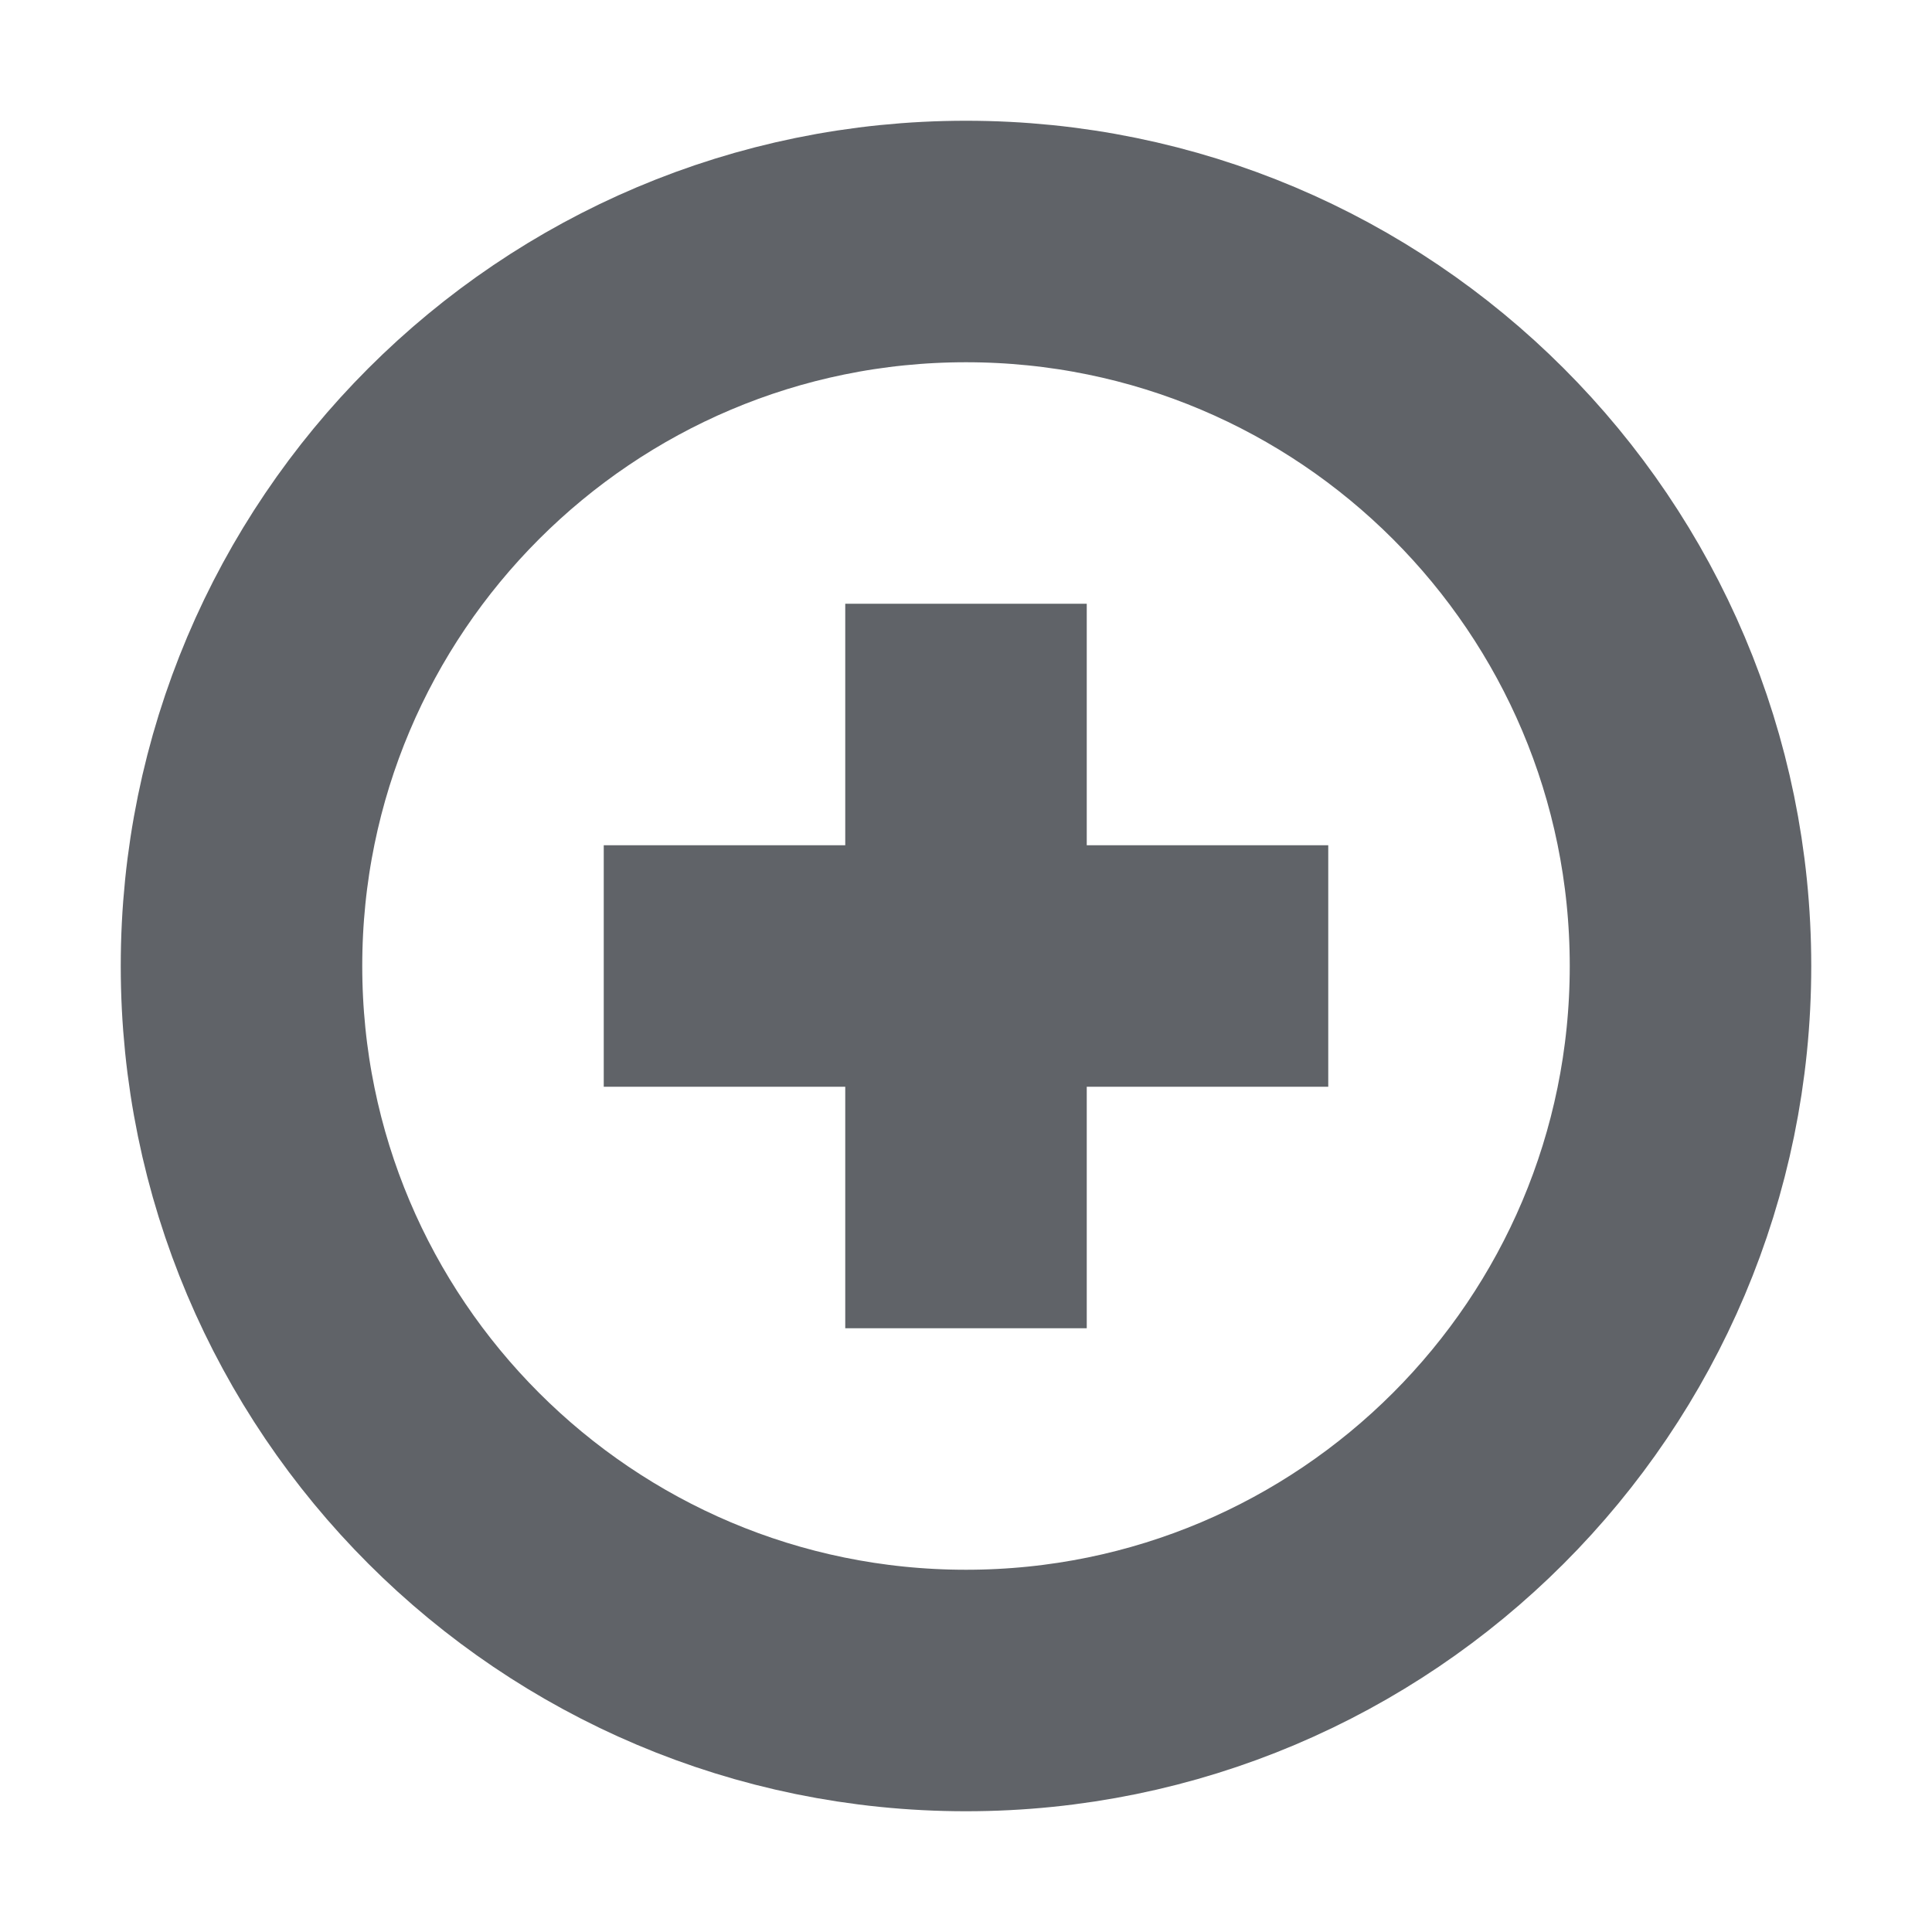
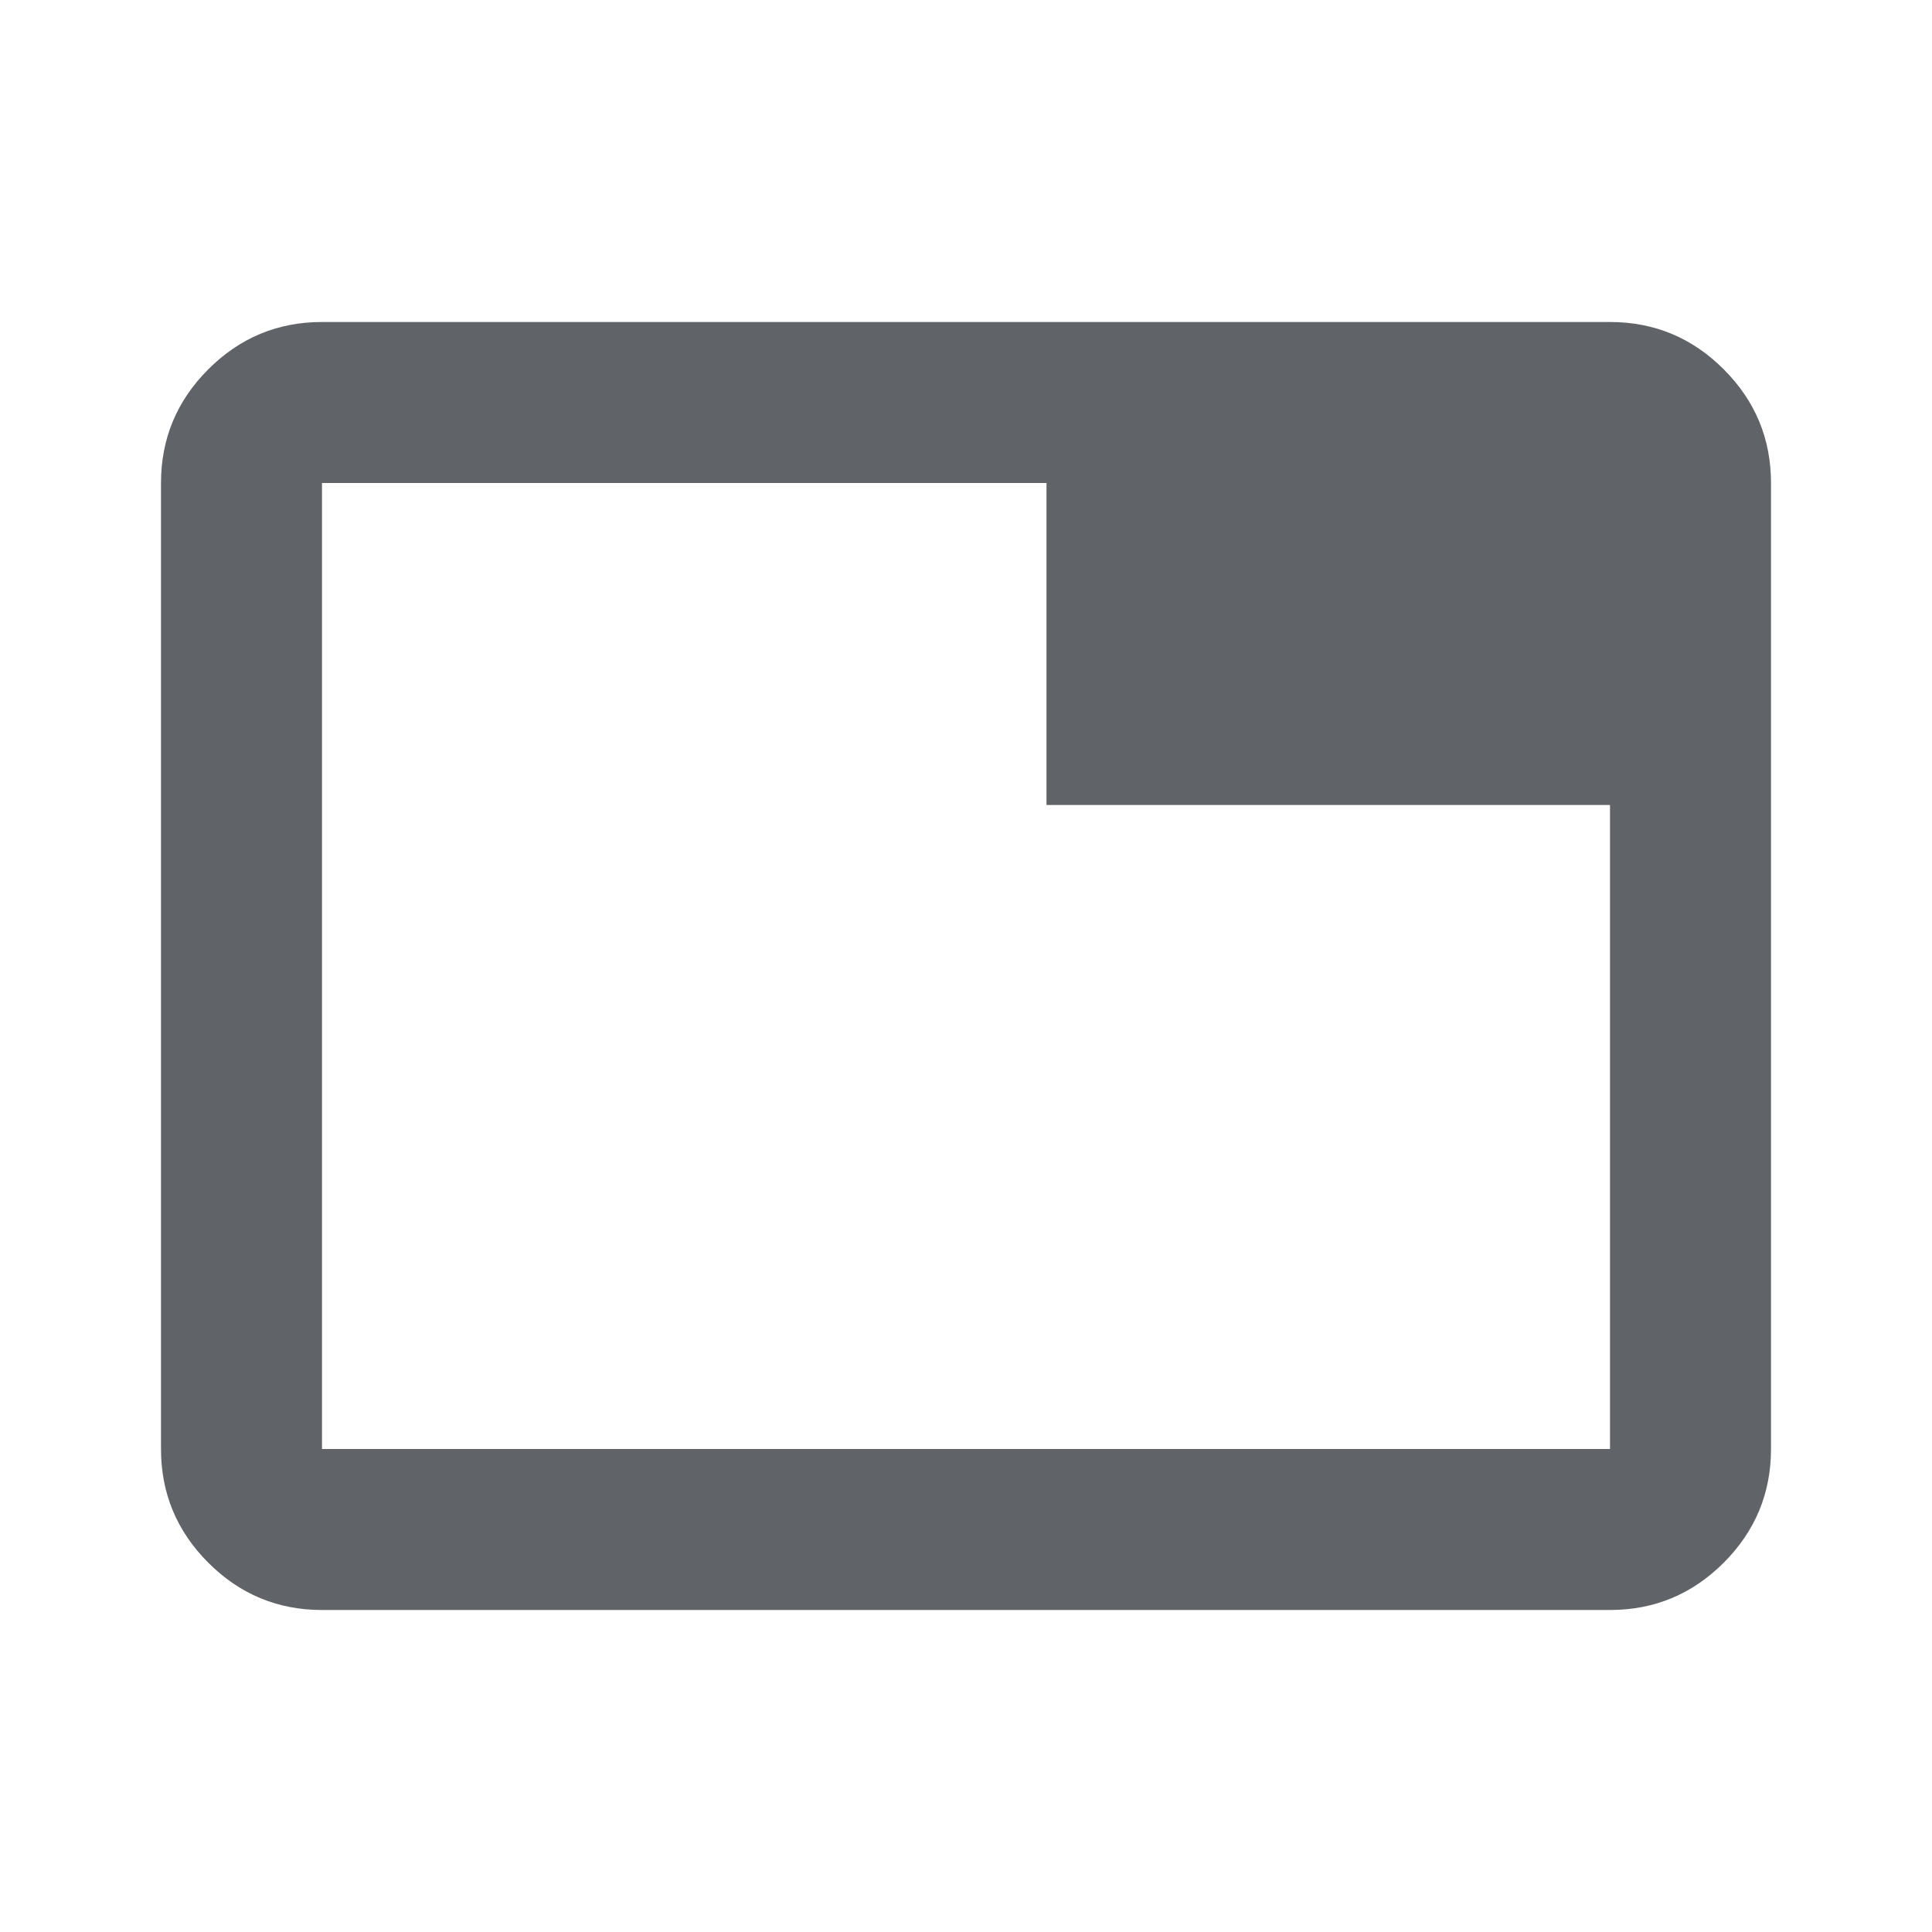
- <svg xmlns="http://www.w3.org/2000/svg" width="16" height="16" viewBox="0 0 16 16" fill="none">
-   <circle cx="8" cy="8" r="6" stroke="#606368" stroke-width="2" />
-   <line x1="8" y1="5" x2="8" y2="11" stroke="#606368" stroke-width="2" />
-   <line x1="11" y1="8" x2="5" y2="8" stroke="#606368" stroke-width="2" />
+ <svg xmlns="http://www.w3.org/2000/svg" height="24px" viewBox="0 -960 960 960" width="24px" fill="#606368">
+   <path d="M160-240h640v-320H520v-160H160v480Zm0 80q-33 0-56.5-23.5T80-240v-480q0-33 23.5-56.5T160-800h640q33 0 56.5 23.5T880-720v480q0 33-23.5 56.5T800-160H160Zm0-80v-480 480Z" />
</svg>
